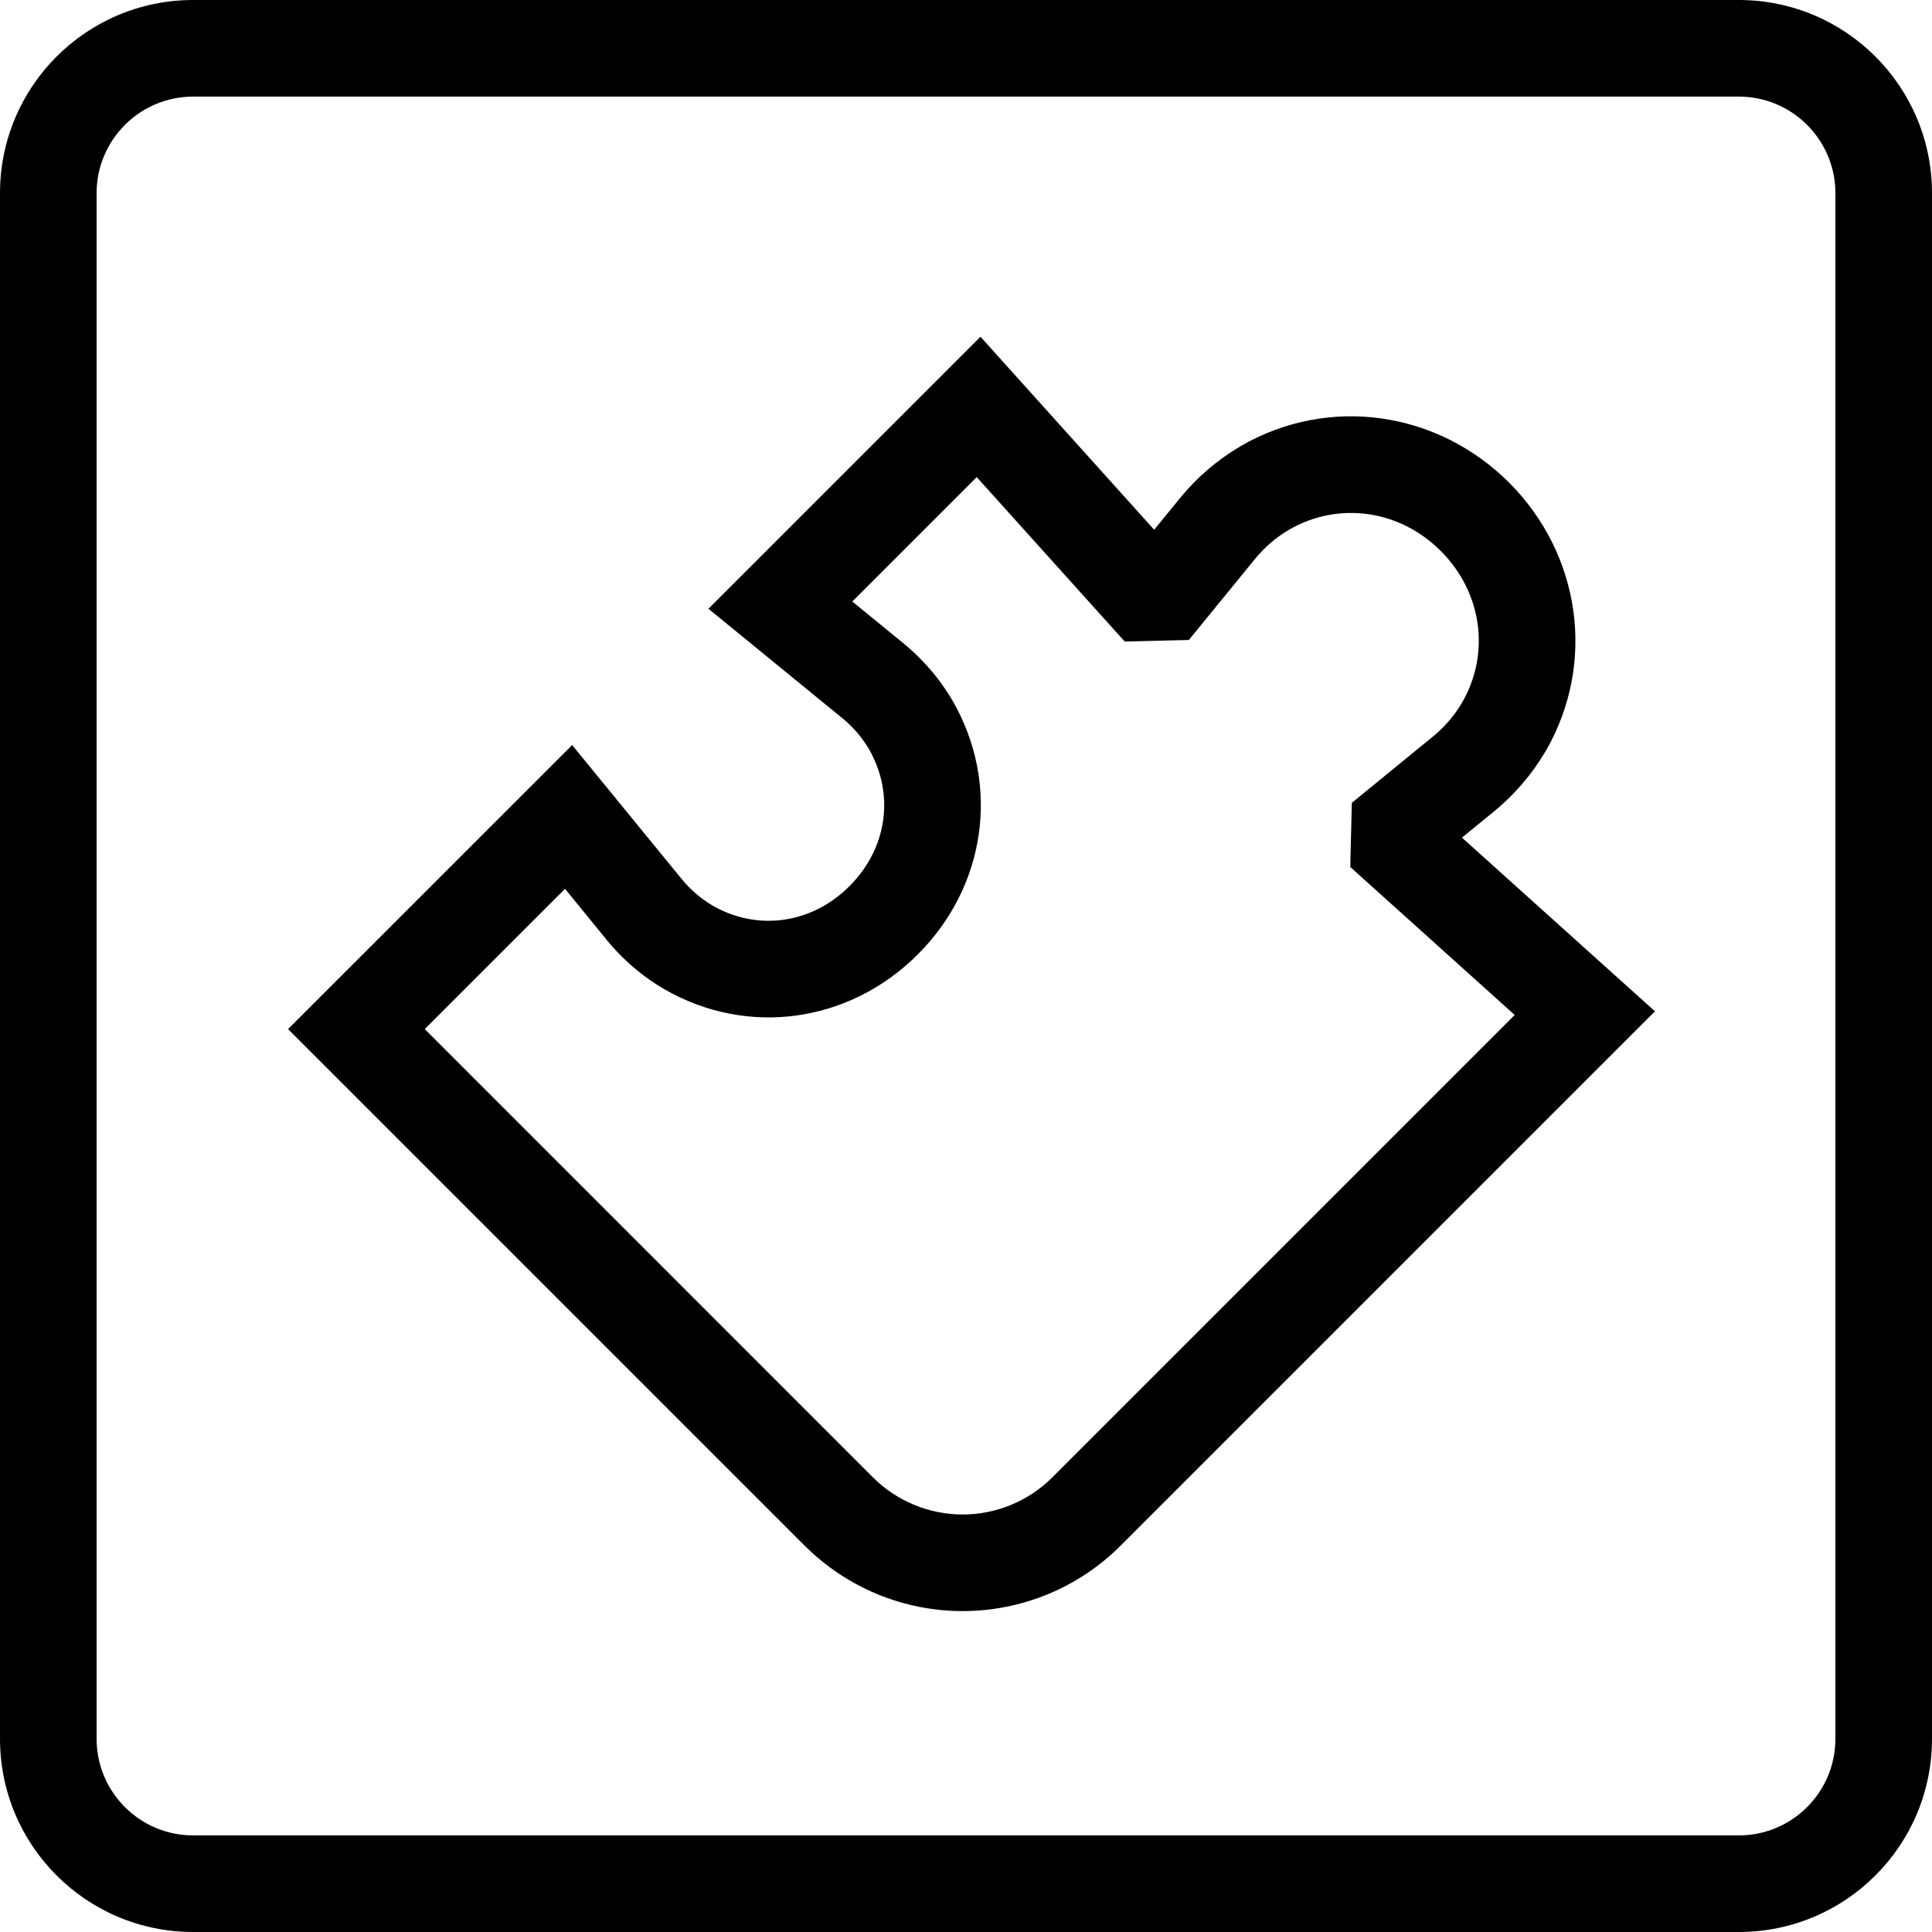
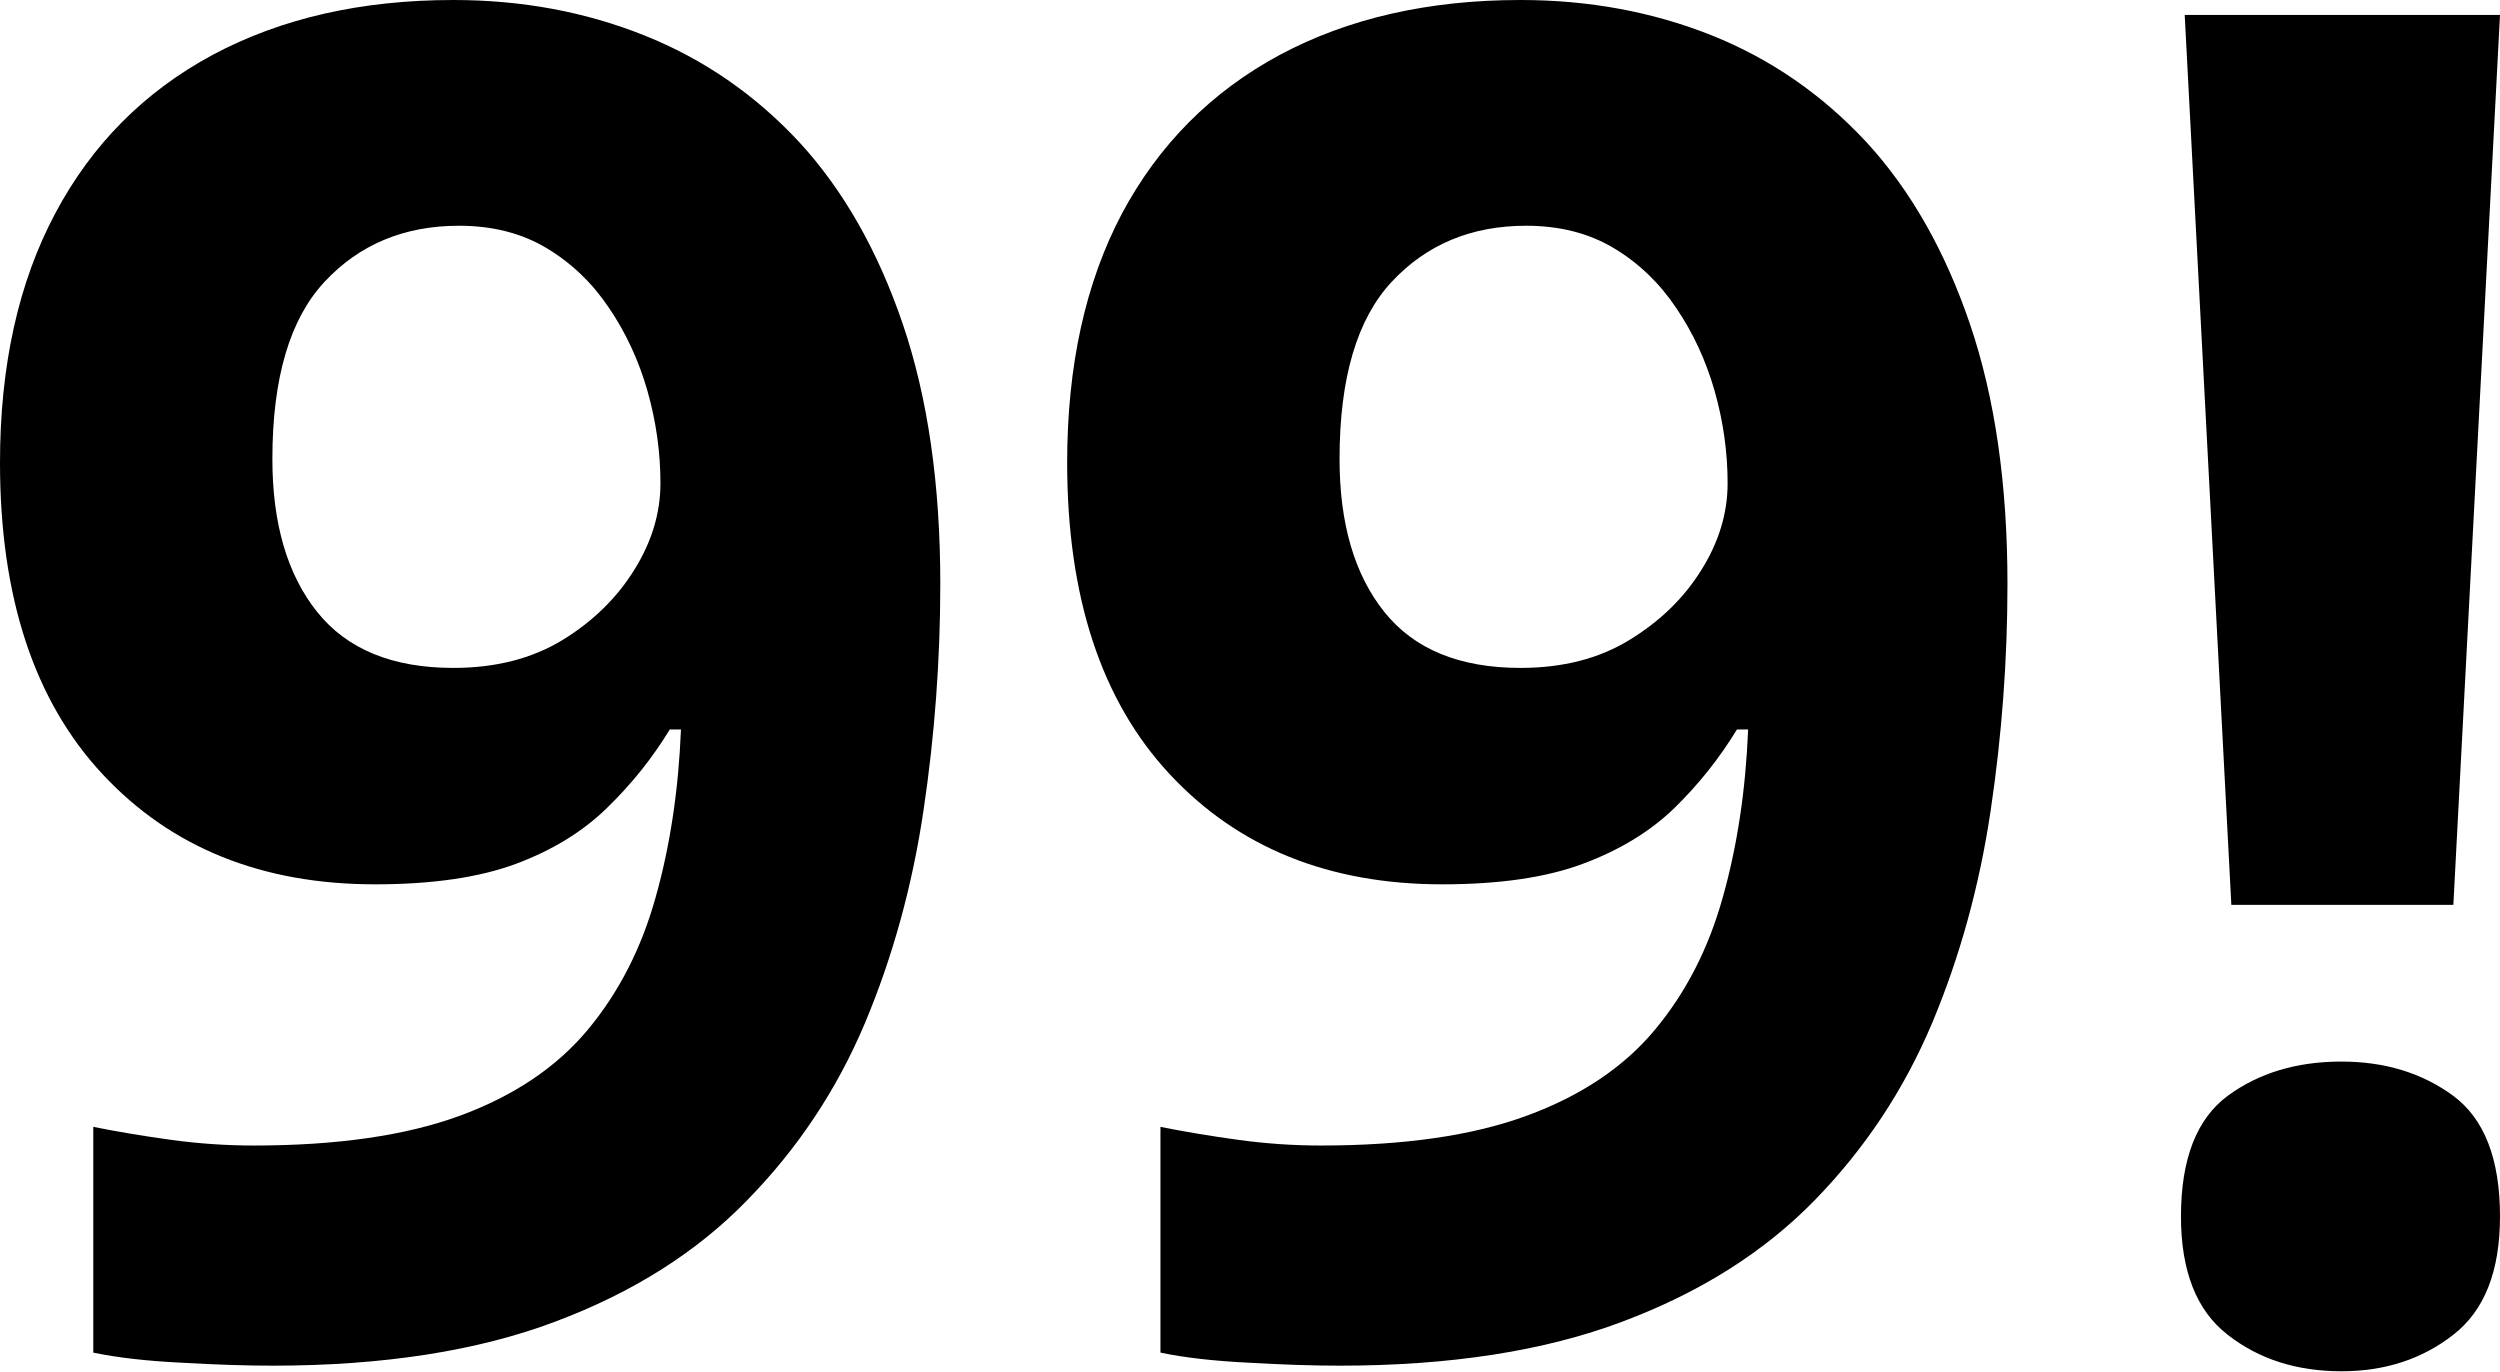
- <svg xmlns="http://www.w3.org/2000/svg" width="20" height="20" viewBox="0 0 20 20" fill="none">
-   <path fill-rule="evenodd" clip-rule="evenodd" d="M17.132 10.469L15.134 8.671L15.465 8.401C15.677 8.227 15.857 8.018 15.996 7.783L16.002 7.774C16.53 6.857 16.359 5.734 15.622 4.996C14.885 4.259 13.761 4.088 12.845 4.617L12.836 4.623C12.6 4.762 12.391 4.942 12.218 5.153L11.948 5.484L10.15 3.486L7.334 6.302L8.724 7.438L8.725 7.438C8.833 7.528 8.925 7.635 8.996 7.756C9.26 8.216 9.191 8.776 8.794 9.173C8.398 9.569 7.837 9.639 7.377 9.375C7.256 9.303 7.148 9.211 7.059 9.102L7.054 9.096L5.923 7.713L2.982 10.653L8.33 16.001C8.545 16.215 8.8 16.386 9.08 16.502C9.361 16.618 9.661 16.678 9.965 16.678C10.269 16.678 10.569 16.618 10.85 16.502C11.131 16.386 11.386 16.215 11.6 16.001L17.132 10.469ZM10.467 15.578C10.627 15.512 10.771 15.416 10.893 15.294L15.68 10.507L13.978 8.975L13.994 8.311L14.832 7.626C14.953 7.527 15.056 7.408 15.135 7.274C15.431 6.762 15.342 6.131 14.915 5.704C14.488 5.276 13.857 5.188 13.345 5.483C13.21 5.563 13.091 5.665 12.992 5.786L12.307 6.625L11.643 6.641L10.111 4.939L8.823 6.227L9.359 6.665C9.439 6.731 9.515 6.803 9.585 6.88C9.69 6.994 9.782 7.119 9.861 7.254C10.357 8.113 10.213 9.169 9.501 9.88C8.79 10.591 7.735 10.736 6.875 10.239C6.741 10.161 6.615 10.068 6.501 9.963C6.424 9.893 6.353 9.818 6.286 9.737L6.284 9.734L5.849 9.201L4.397 10.653L9.037 15.294C9.159 15.416 9.304 15.512 9.463 15.578C9.622 15.644 9.793 15.678 9.965 15.678C10.137 15.678 10.308 15.644 10.467 15.578Z" fill="black" />
-   <path fill-rule="evenodd" clip-rule="evenodd" d="M0 2C0 0.895 0.895 0 2 0H18C19.105 0 20 0.895 20 2V18C20 19.105 19.105 20 18 20H2C0.895 20 0 19.105 0 18V2ZM2 1H18C18.552 1 19 1.448 19 2V18C19 18.552 18.552 19 18 19H2C1.448 19 1 18.552 1 18V2C1 1.448 1.448 1 2 1Z" fill="black" />
+ <svg xmlns="http://www.w3.org/2000/svg" viewBox="0 17.35 67 36.75" data-asc="1.069" width="67" height="36.75">
+   <defs />
+   <g fill="#000000">
+     <g transform="translate(0, 0)">
+       <path d="M25.20 33.00Q25.20 36.05 24.75 39.07Q24.30 42.10 23.18 44.77Q22.05 47.45 20.02 49.52Q18 51.60 14.88 52.77Q11.75 53.95 7.30 53.95Q6.25 53.95 4.85 53.87Q3.45 53.80 2.50 53.60L2.50 47.55Q3.50 47.75 4.60 47.90Q5.70 48.05 6.80 48.05Q10.15 48.05 12.33 47.25Q14.50 46.45 15.75 44.95Q17 43.45 17.57 41.40Q18.15 39.35 18.25 36.90L17.95 36.90Q17.25 38.05 16.27 39.00Q15.30 39.95 13.83 40.50Q12.35 41.05 10.05 41.05Q5.50 41.05 2.75 38.10Q0 35.15 0 29.75Q0 25.85 1.48 23.07Q2.95 20.30 5.70 18.82Q8.45 17.35 12.15 17.35Q14.90 17.35 17.27 18.30Q19.65 19.25 21.43 21.17Q23.20 23.10 24.20 26.05Q25.20 29.00 25.20 33.00M12.30 23.40Q10.10 23.40 8.70 24.90Q7.30 26.40 7.30 29.65Q7.30 32.25 8.50 33.75Q9.70 35.25 12.15 35.25Q13.85 35.25 15.08 34.50Q16.30 33.75 17 32.62Q17.70 31.50 17.70 30.30Q17.70 29.05 17.35 27.82Q17 26.60 16.32 25.60Q15.65 24.60 14.65 24.00Q13.65 23.40 12.30 23.40ZM53.80 33.00Q53.80 36.05 53.35 39.07Q52.90 42.10 51.78 44.77Q50.65 47.45 48.63 49.52Q46.60 51.60 43.48 52.77Q40.35 53.95 35.90 53.95Q34.85 53.95 33.45 53.87Q32.05 53.80 31.10 53.60L31.10 47.55Q32.10 47.75 33.20 47.90Q34.30 48.05 35.40 48.05Q38.75 48.05 40.92 47.25Q43.10 46.45 44.35 44.95Q45.60 43.45 46.17 41.40Q46.75 39.35 46.85 36.90L46.55 36.90Q45.85 38.05 44.88 39.00Q43.90 39.95 42.42 40.50Q40.95 41.05 38.65 41.05Q34.10 41.05 31.35 38.10Q28.60 35.15 28.60 29.75Q28.60 25.85 30.07 23.07Q31.55 20.30 34.30 18.82Q37.05 17.35 40.75 17.35Q43.50 17.35 45.88 18.30Q48.25 19.25 50.03 21.17Q51.80 23.10 52.80 26.05Q53.80 29.00 53.80 33.00M40.90 23.40Q38.70 23.40 37.30 24.90Q35.90 26.40 35.90 29.65Q35.90 32.25 37.10 33.75Q38.30 35.25 40.75 35.25Q42.45 35.25 43.67 34.50Q44.90 33.75 45.60 32.62Q46.30 31.50 46.30 30.30Q46.30 29.05 45.95 27.82Q45.60 26.60 44.92 25.60Q44.25 24.60 43.25 24.00Q42.25 23.40 40.90 23.40ZM65.75 41.60L59.80 41.60L58.55 17.75L67 17.75L65.75 41.60M58.45 49.95Q58.45 47.65 59.70 46.72Q60.95 45.80 62.75 45.80Q64.50 45.80 65.75 46.72Q67 47.65 67 49.95Q67 52.15 65.75 53.12Q64.50 54.10 62.75 54.10Q60.95 54.10 59.70 53.12Q58.45 52.15 58.45 49.95Z" />
+     </g>
+   </g>
</svg>
